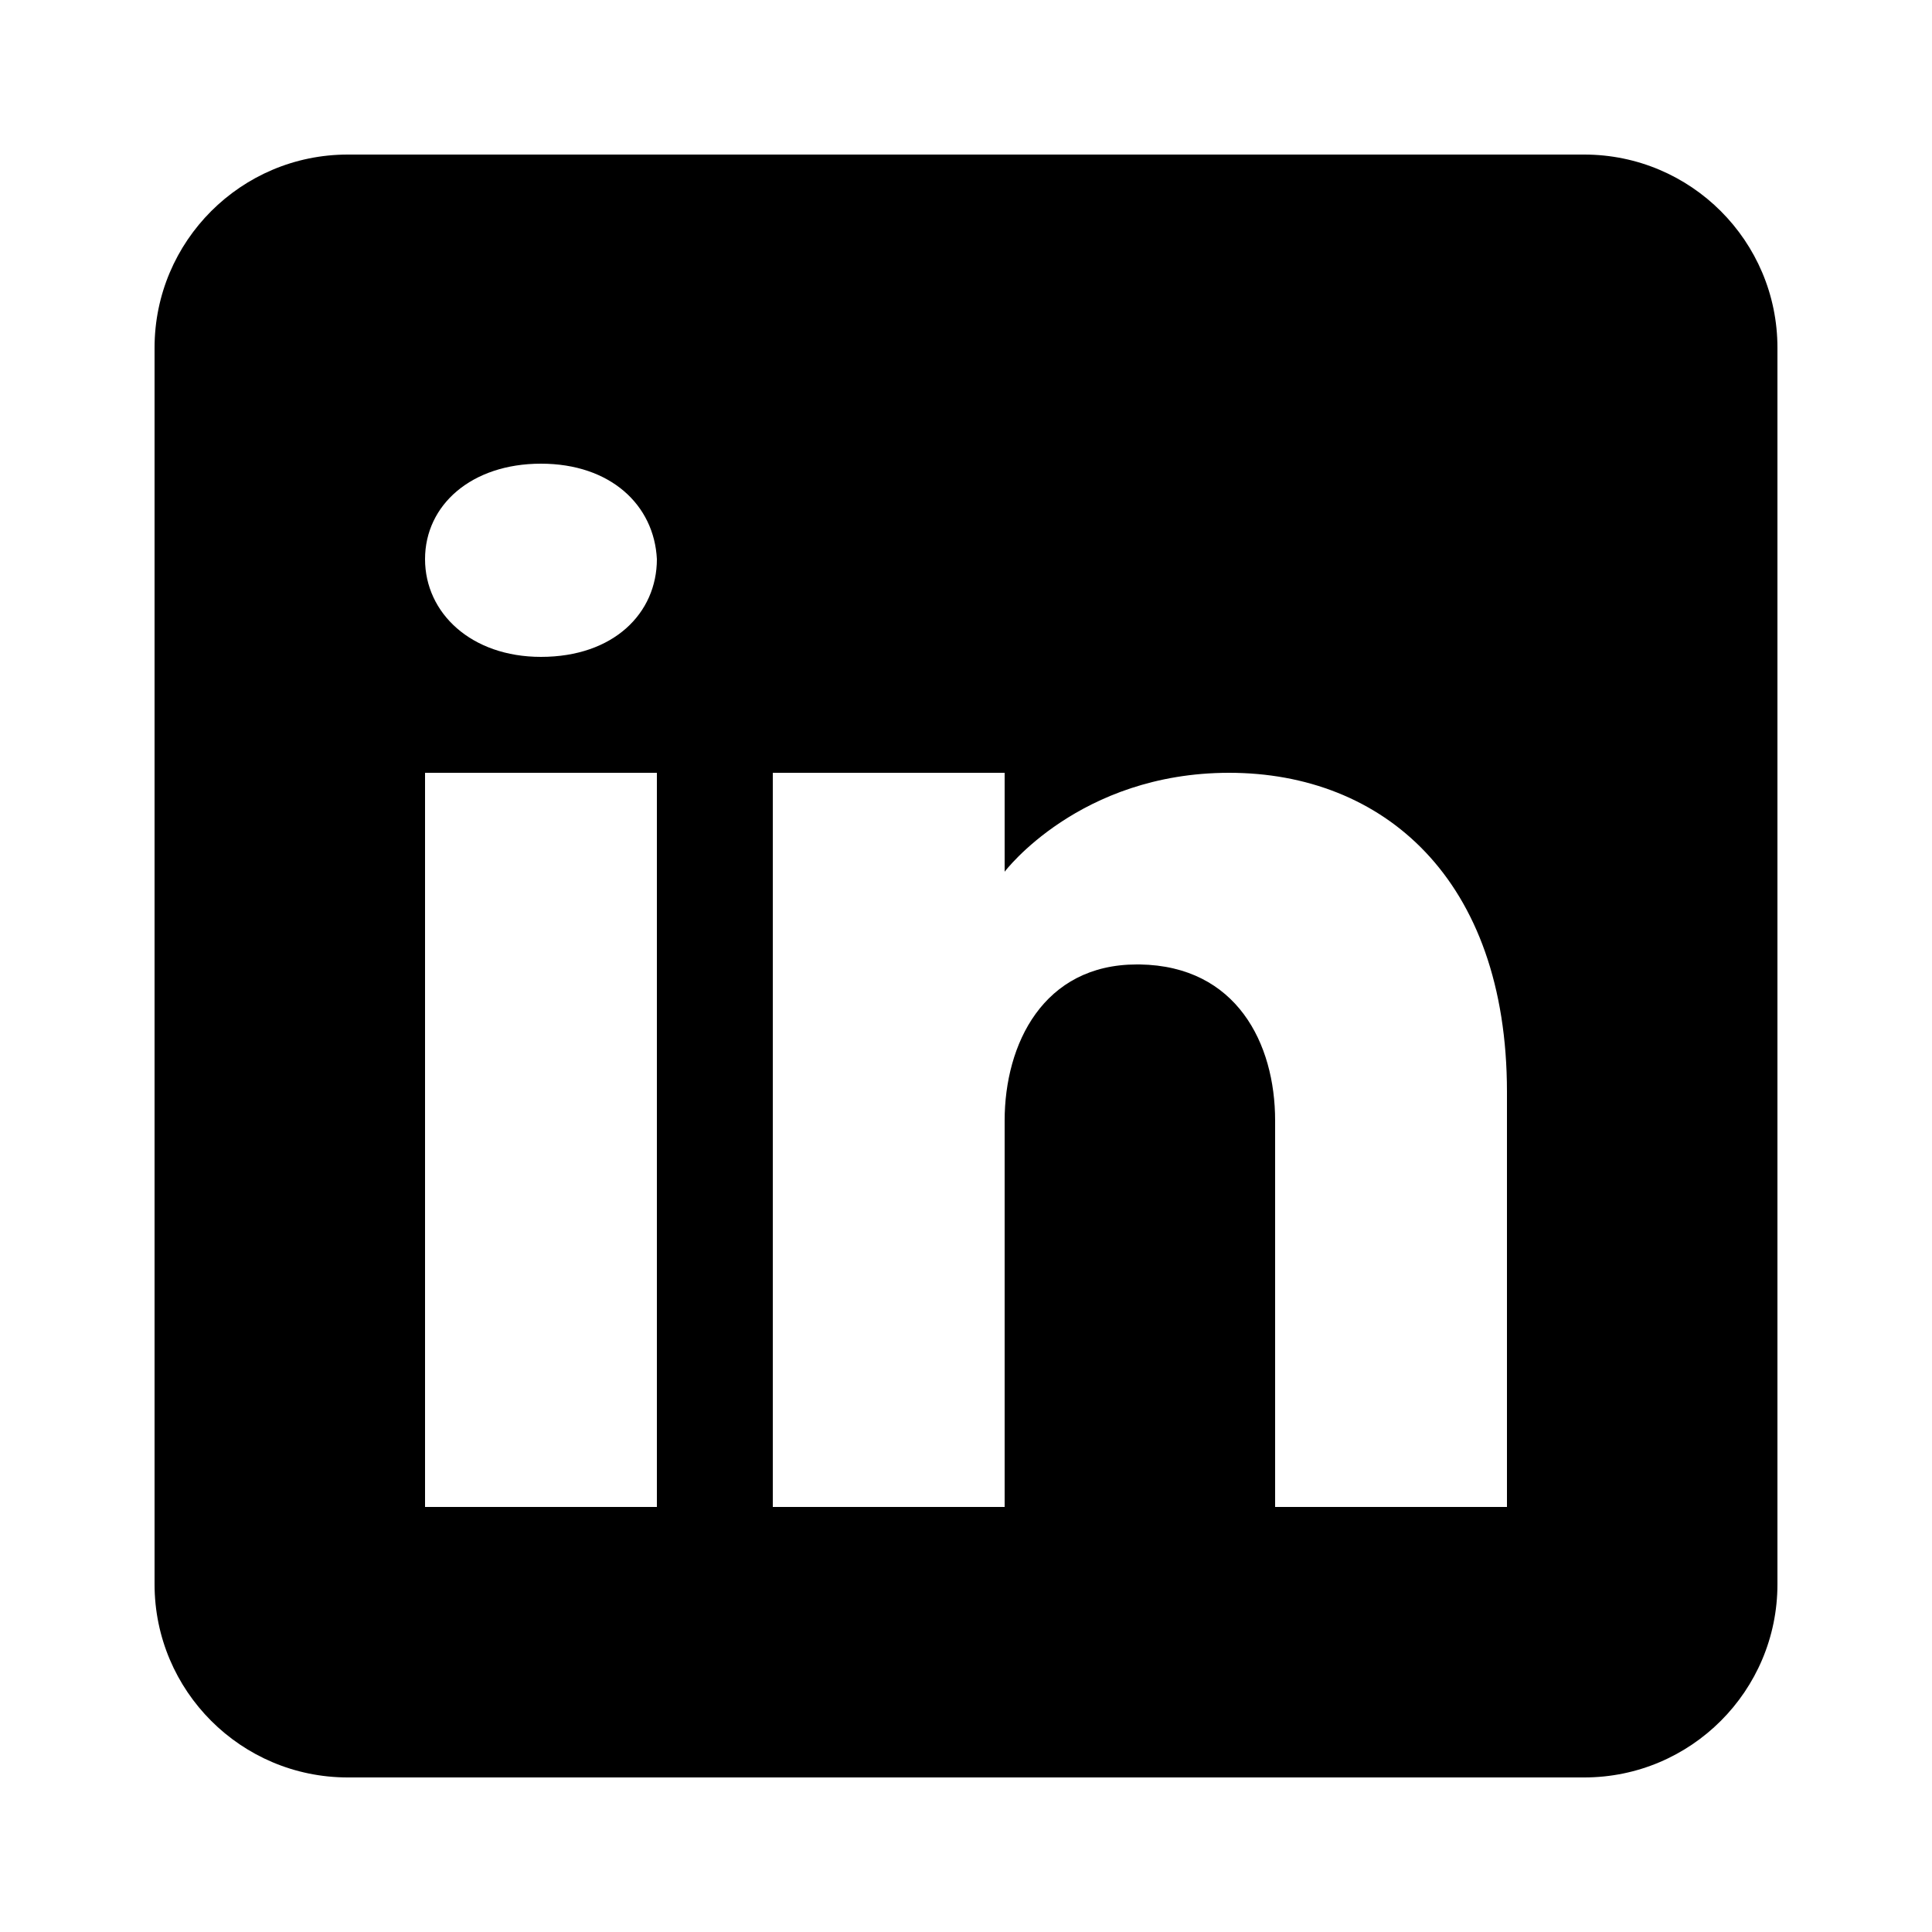
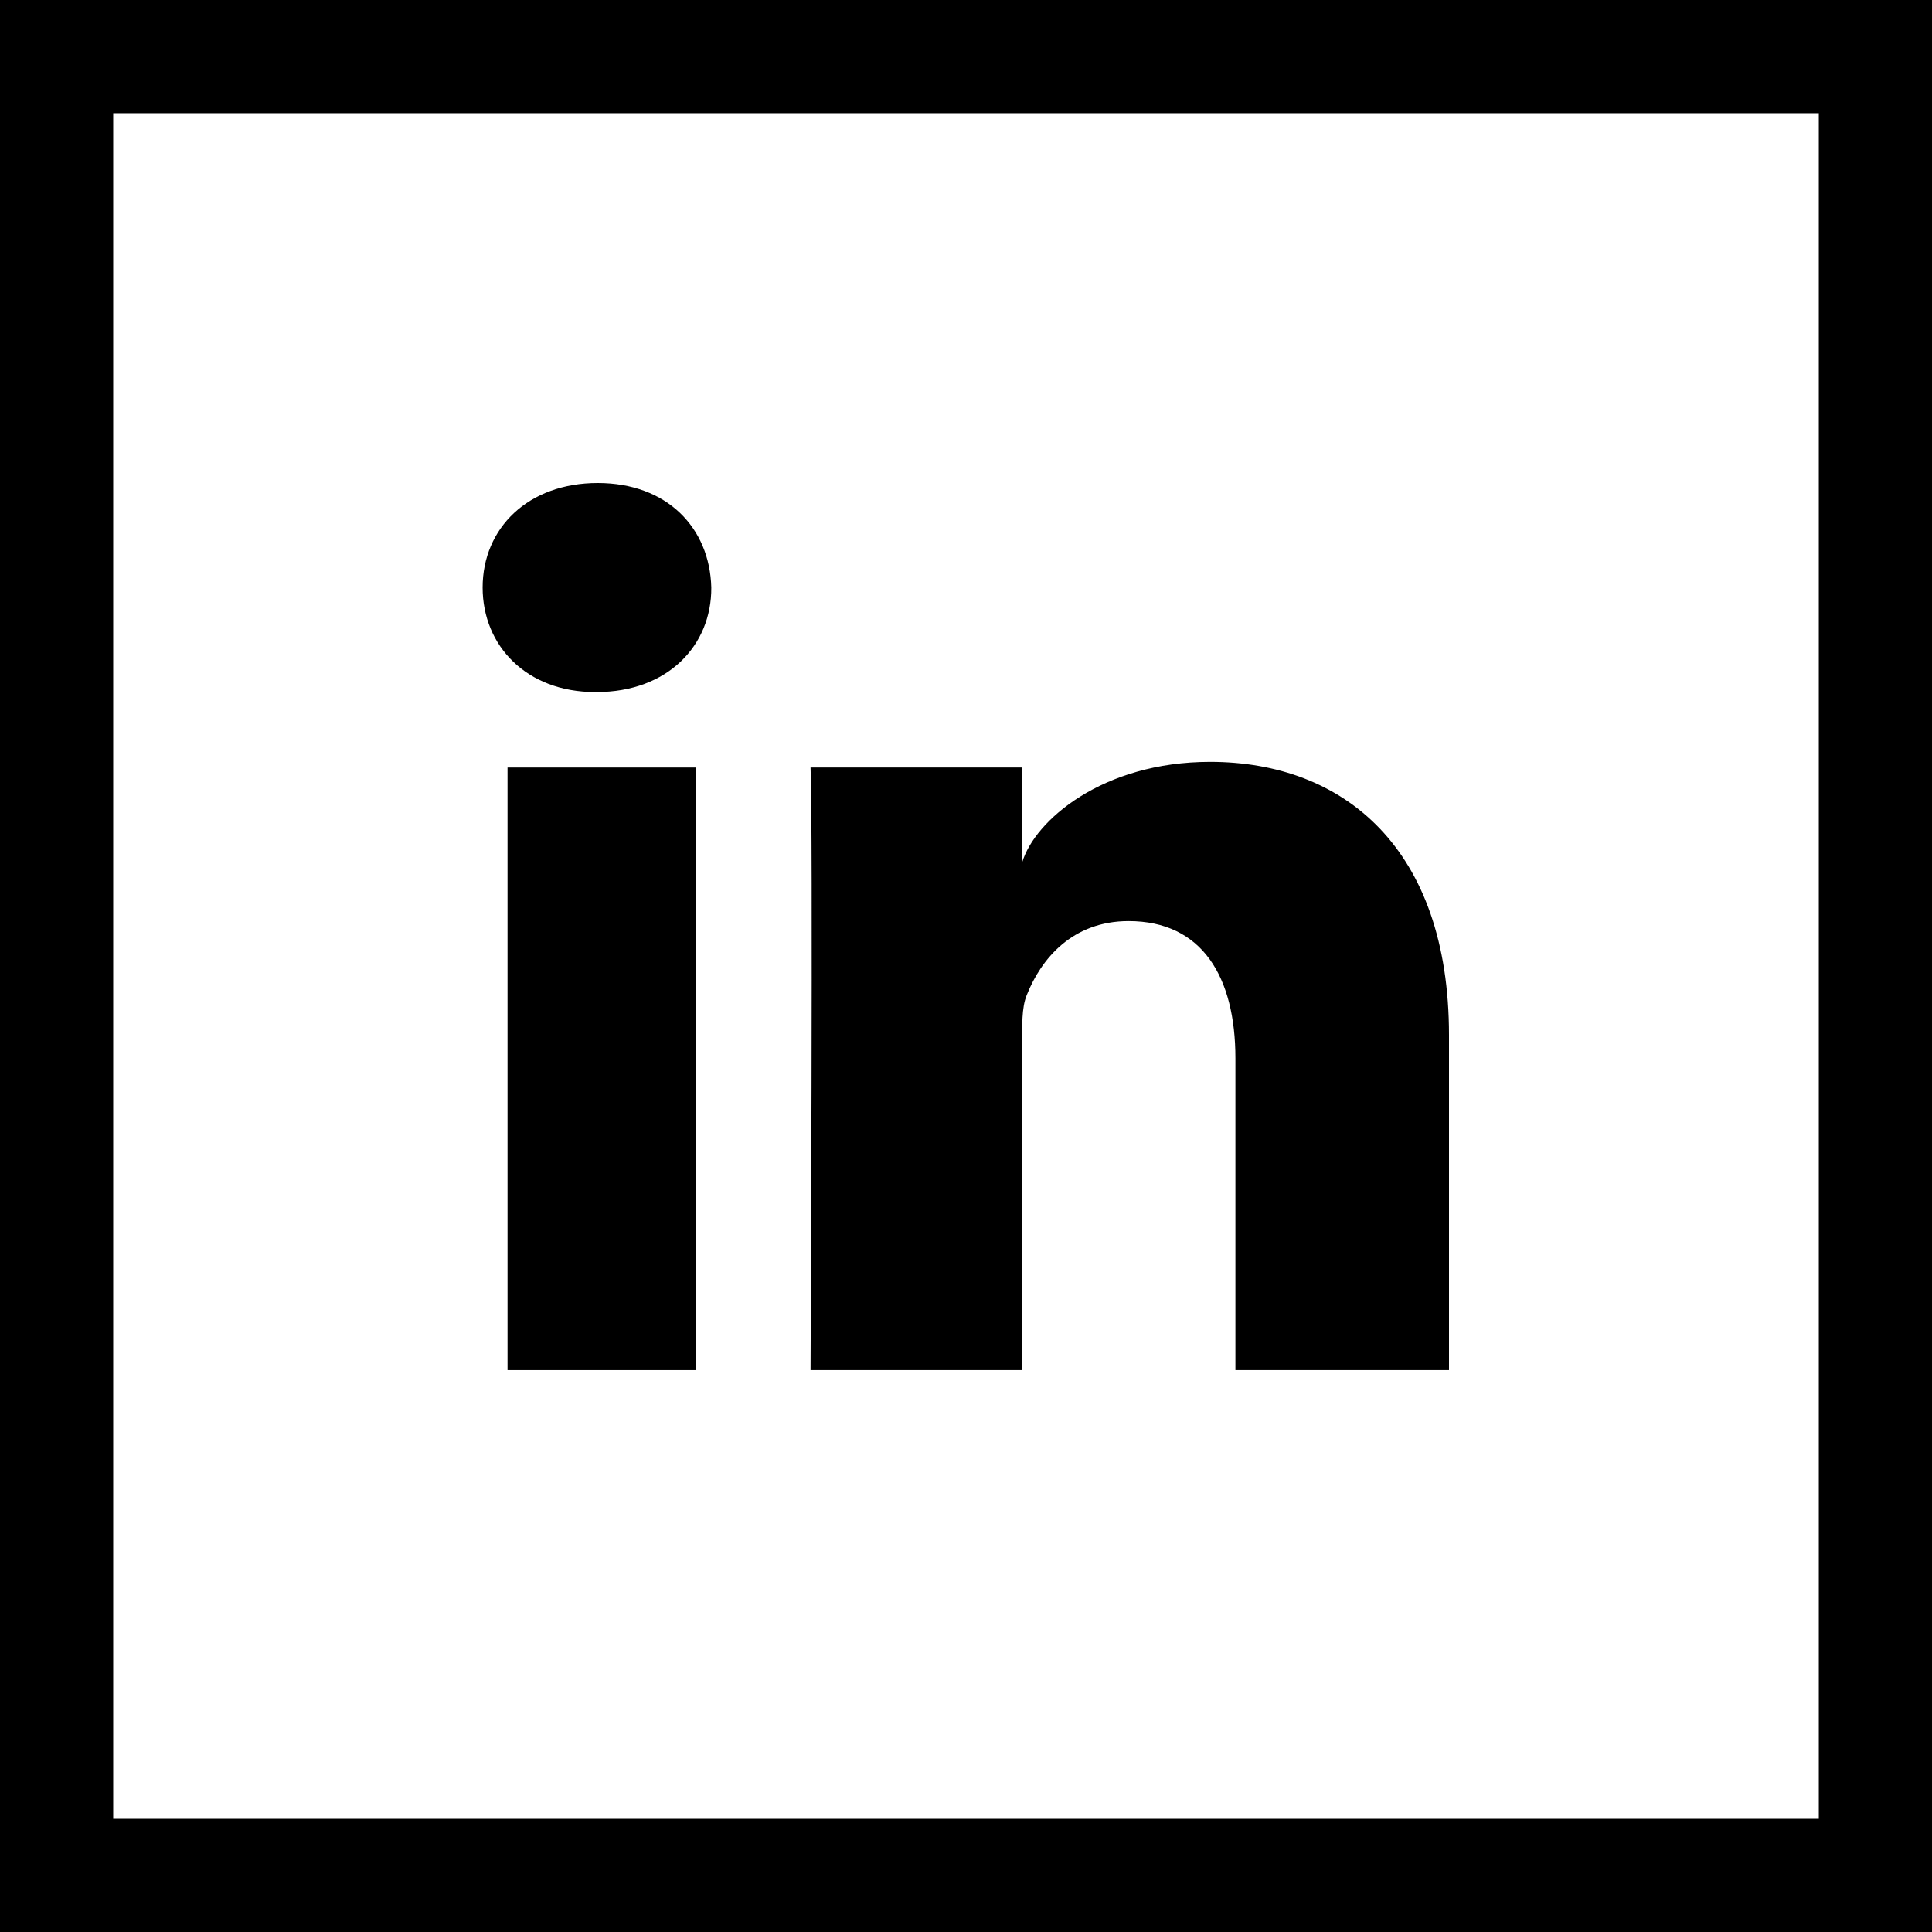
- <svg xmlns="http://www.w3.org/2000/svg" viewBox="0 0 50 50" width="50px" height="50px">
-   <path d="M41,4H9C6.24,4,4,6.24,4,9v32c0,2.76,2.24,5,5,5h32c2.76,0,5-2.24,5-5V9C46,6.24,43.76,4,41,4z M17,20v19h-6V20H17z M11,14.47c0-1.4,1.2-2.47,3-2.47s2.93,1.07,3,2.47c0,1.4-1.12,2.53-3,2.53C12.2,17,11,15.87,11,14.47z M39,39h-6c0,0,0-9.26,0-10 c0-2-1-4-3.5-4.04h-0.08C27,24.96,26,27.02,26,29c0,0.91,0,10,0,10h-6V20h6v2.56c0,0,1.93-2.56,5.81-2.56 c3.97,0,7.19,2.73,7.19,8.26V39z" />
+ <svg xmlns="http://www.w3.org/2000/svg" fill="#000000" version="1.1" id="Layer_1" viewBox="-143 145 512 512" xml:space="preserve">
+   <g>
+     <path d="M-143,145v512h512V145H-143z M339,627h-452V175h452V627z" />
+     <rect x="-8.5" y="348.4" width="49.9" height="159.7" />
+     <path d="M127.9,508.1v-86.3c0-4.9-0.2-9.7,1.2-13.1c3.8-9.6,12.1-19.6,27-19.6c19.5,0,28.3,14.8,28.3,36.4v82.6H241v-88.8   c0-49.4-27.8-72.4-63.3-72.4c-28.6,0-46.5,15.6-49.8,26.6v-25.1H71.8c0.7,13.3,0,159.7,0,159.7H127.9z" />
+     <path d="M14.7,328.4h0.4c18.8,0,30.5-12.3,30.4-27.7C45.1,284.9,33.8,273,15.4,273c-18.4,0-30.5,11.9-30.5,27.7   C-15.1,316.2-3.4,328.4,14.7,328.4z" />
+   </g>
</svg>
